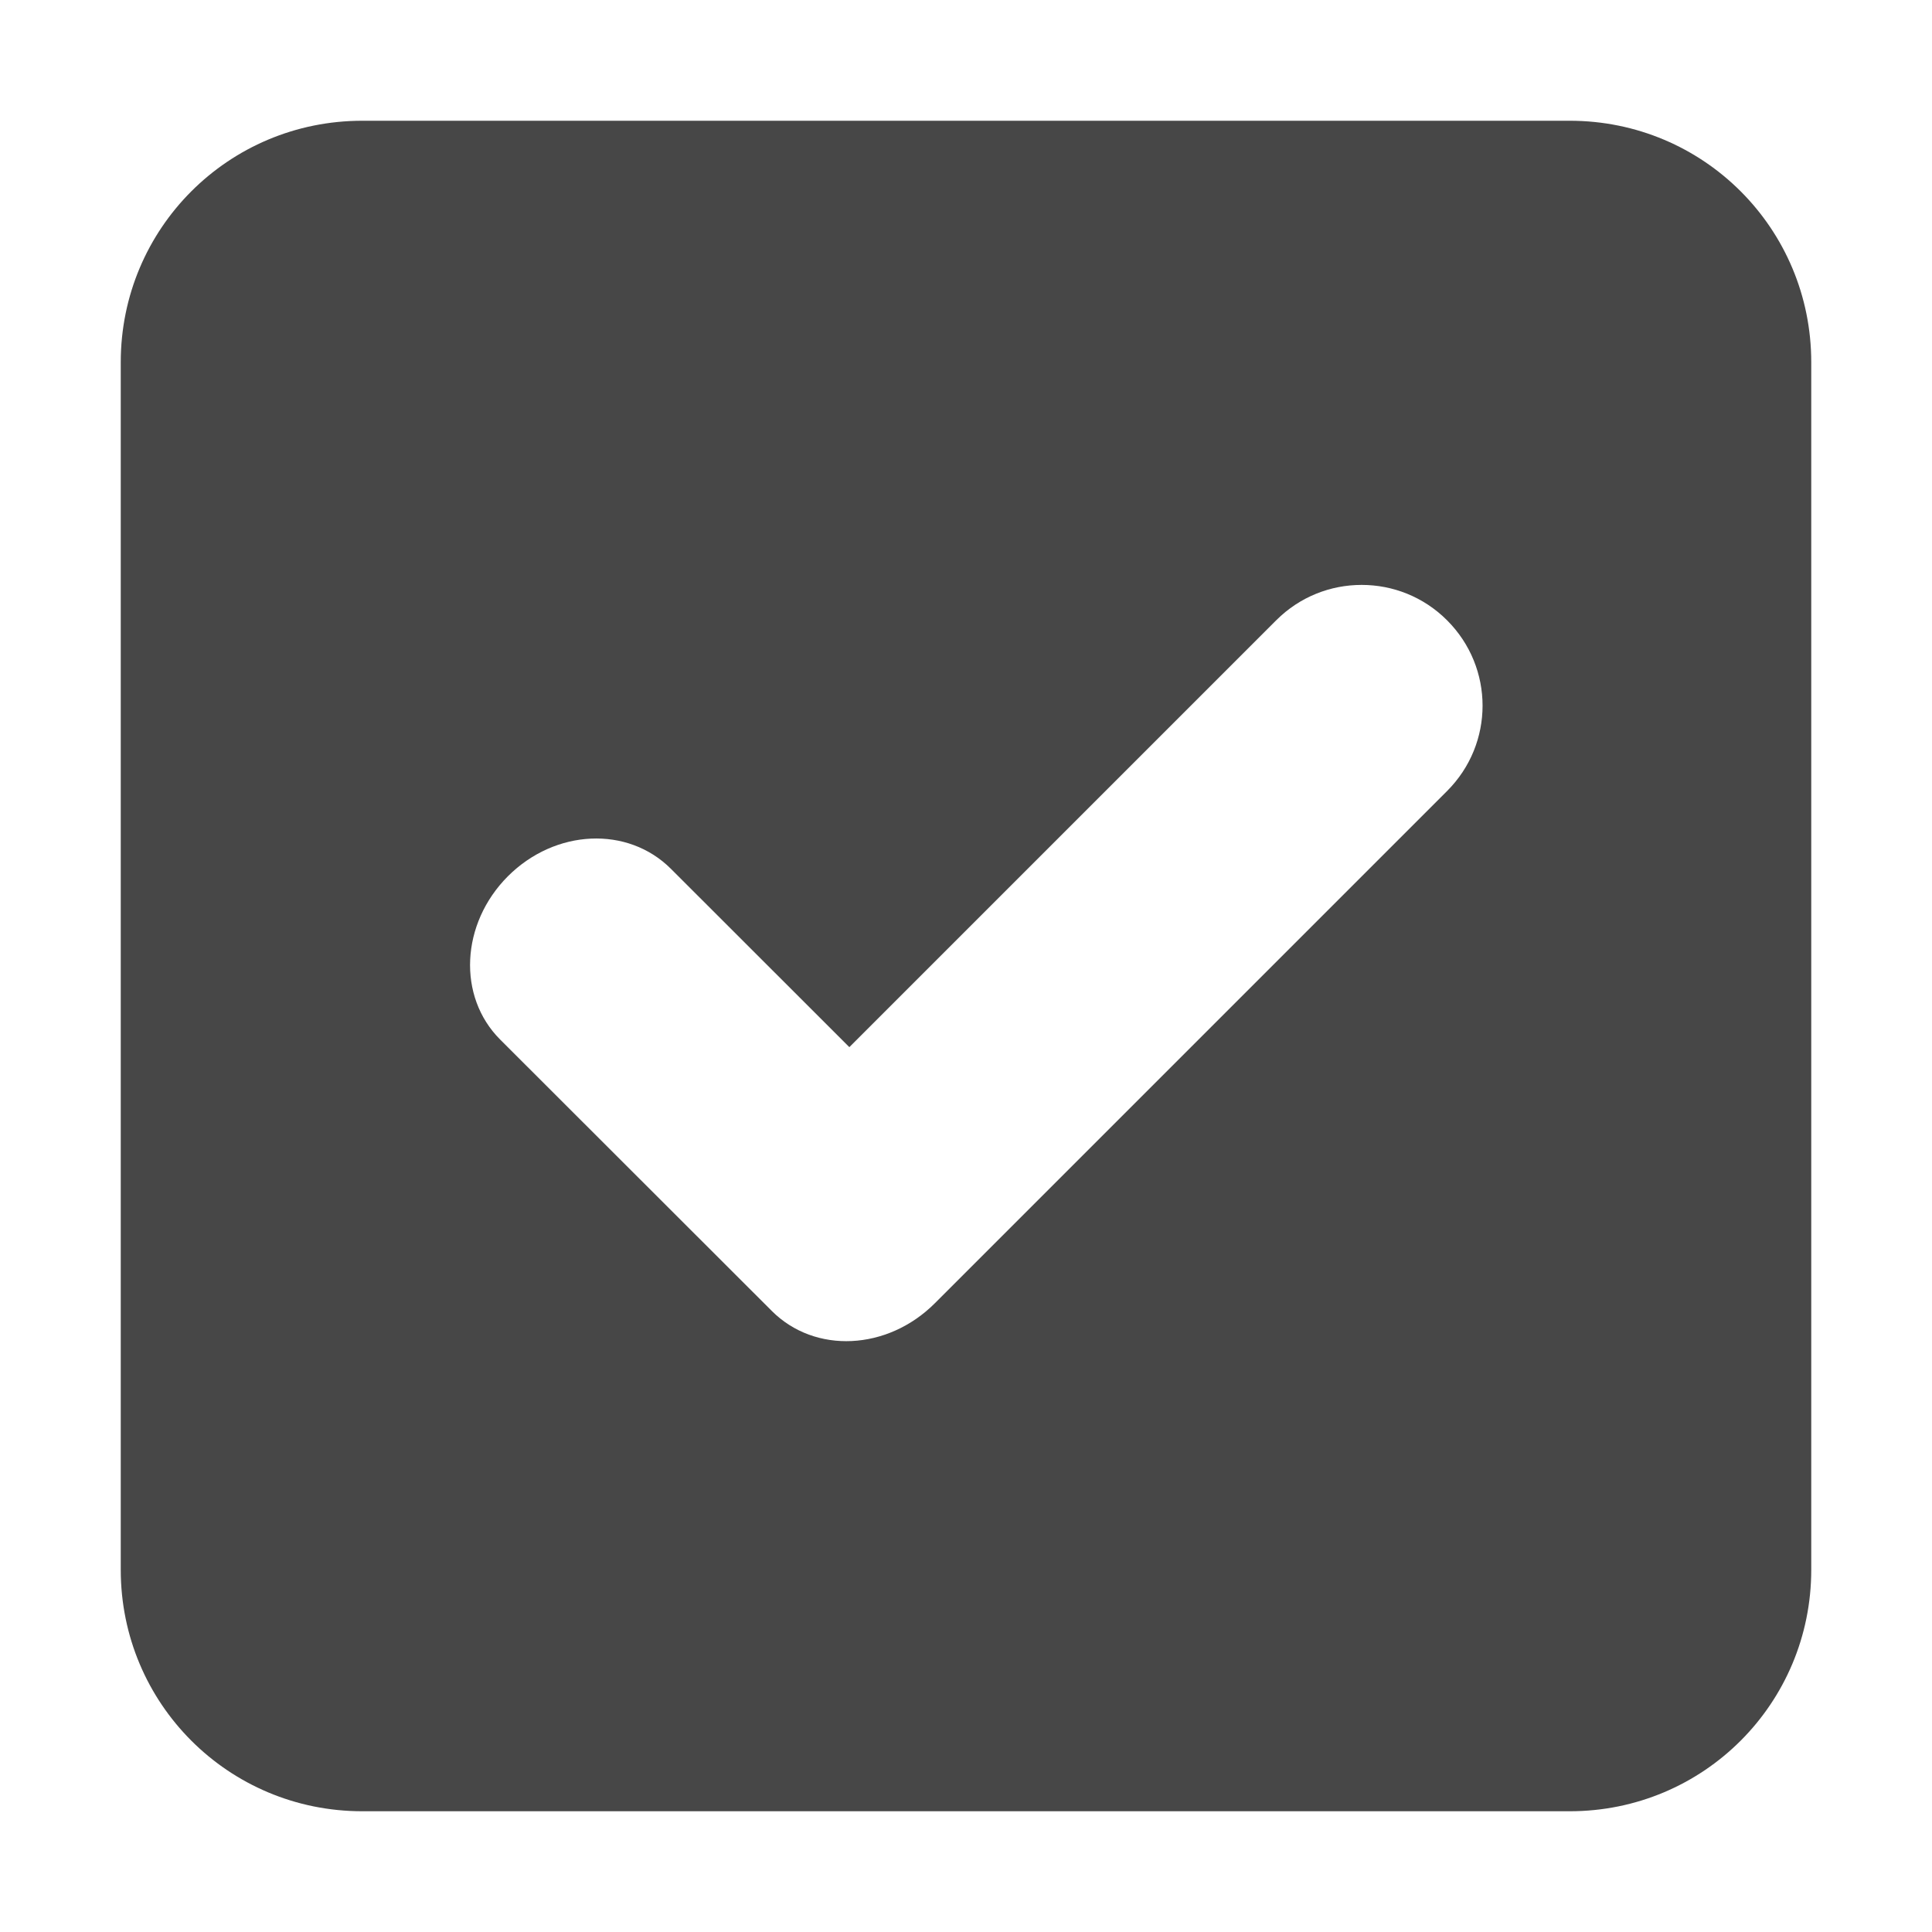
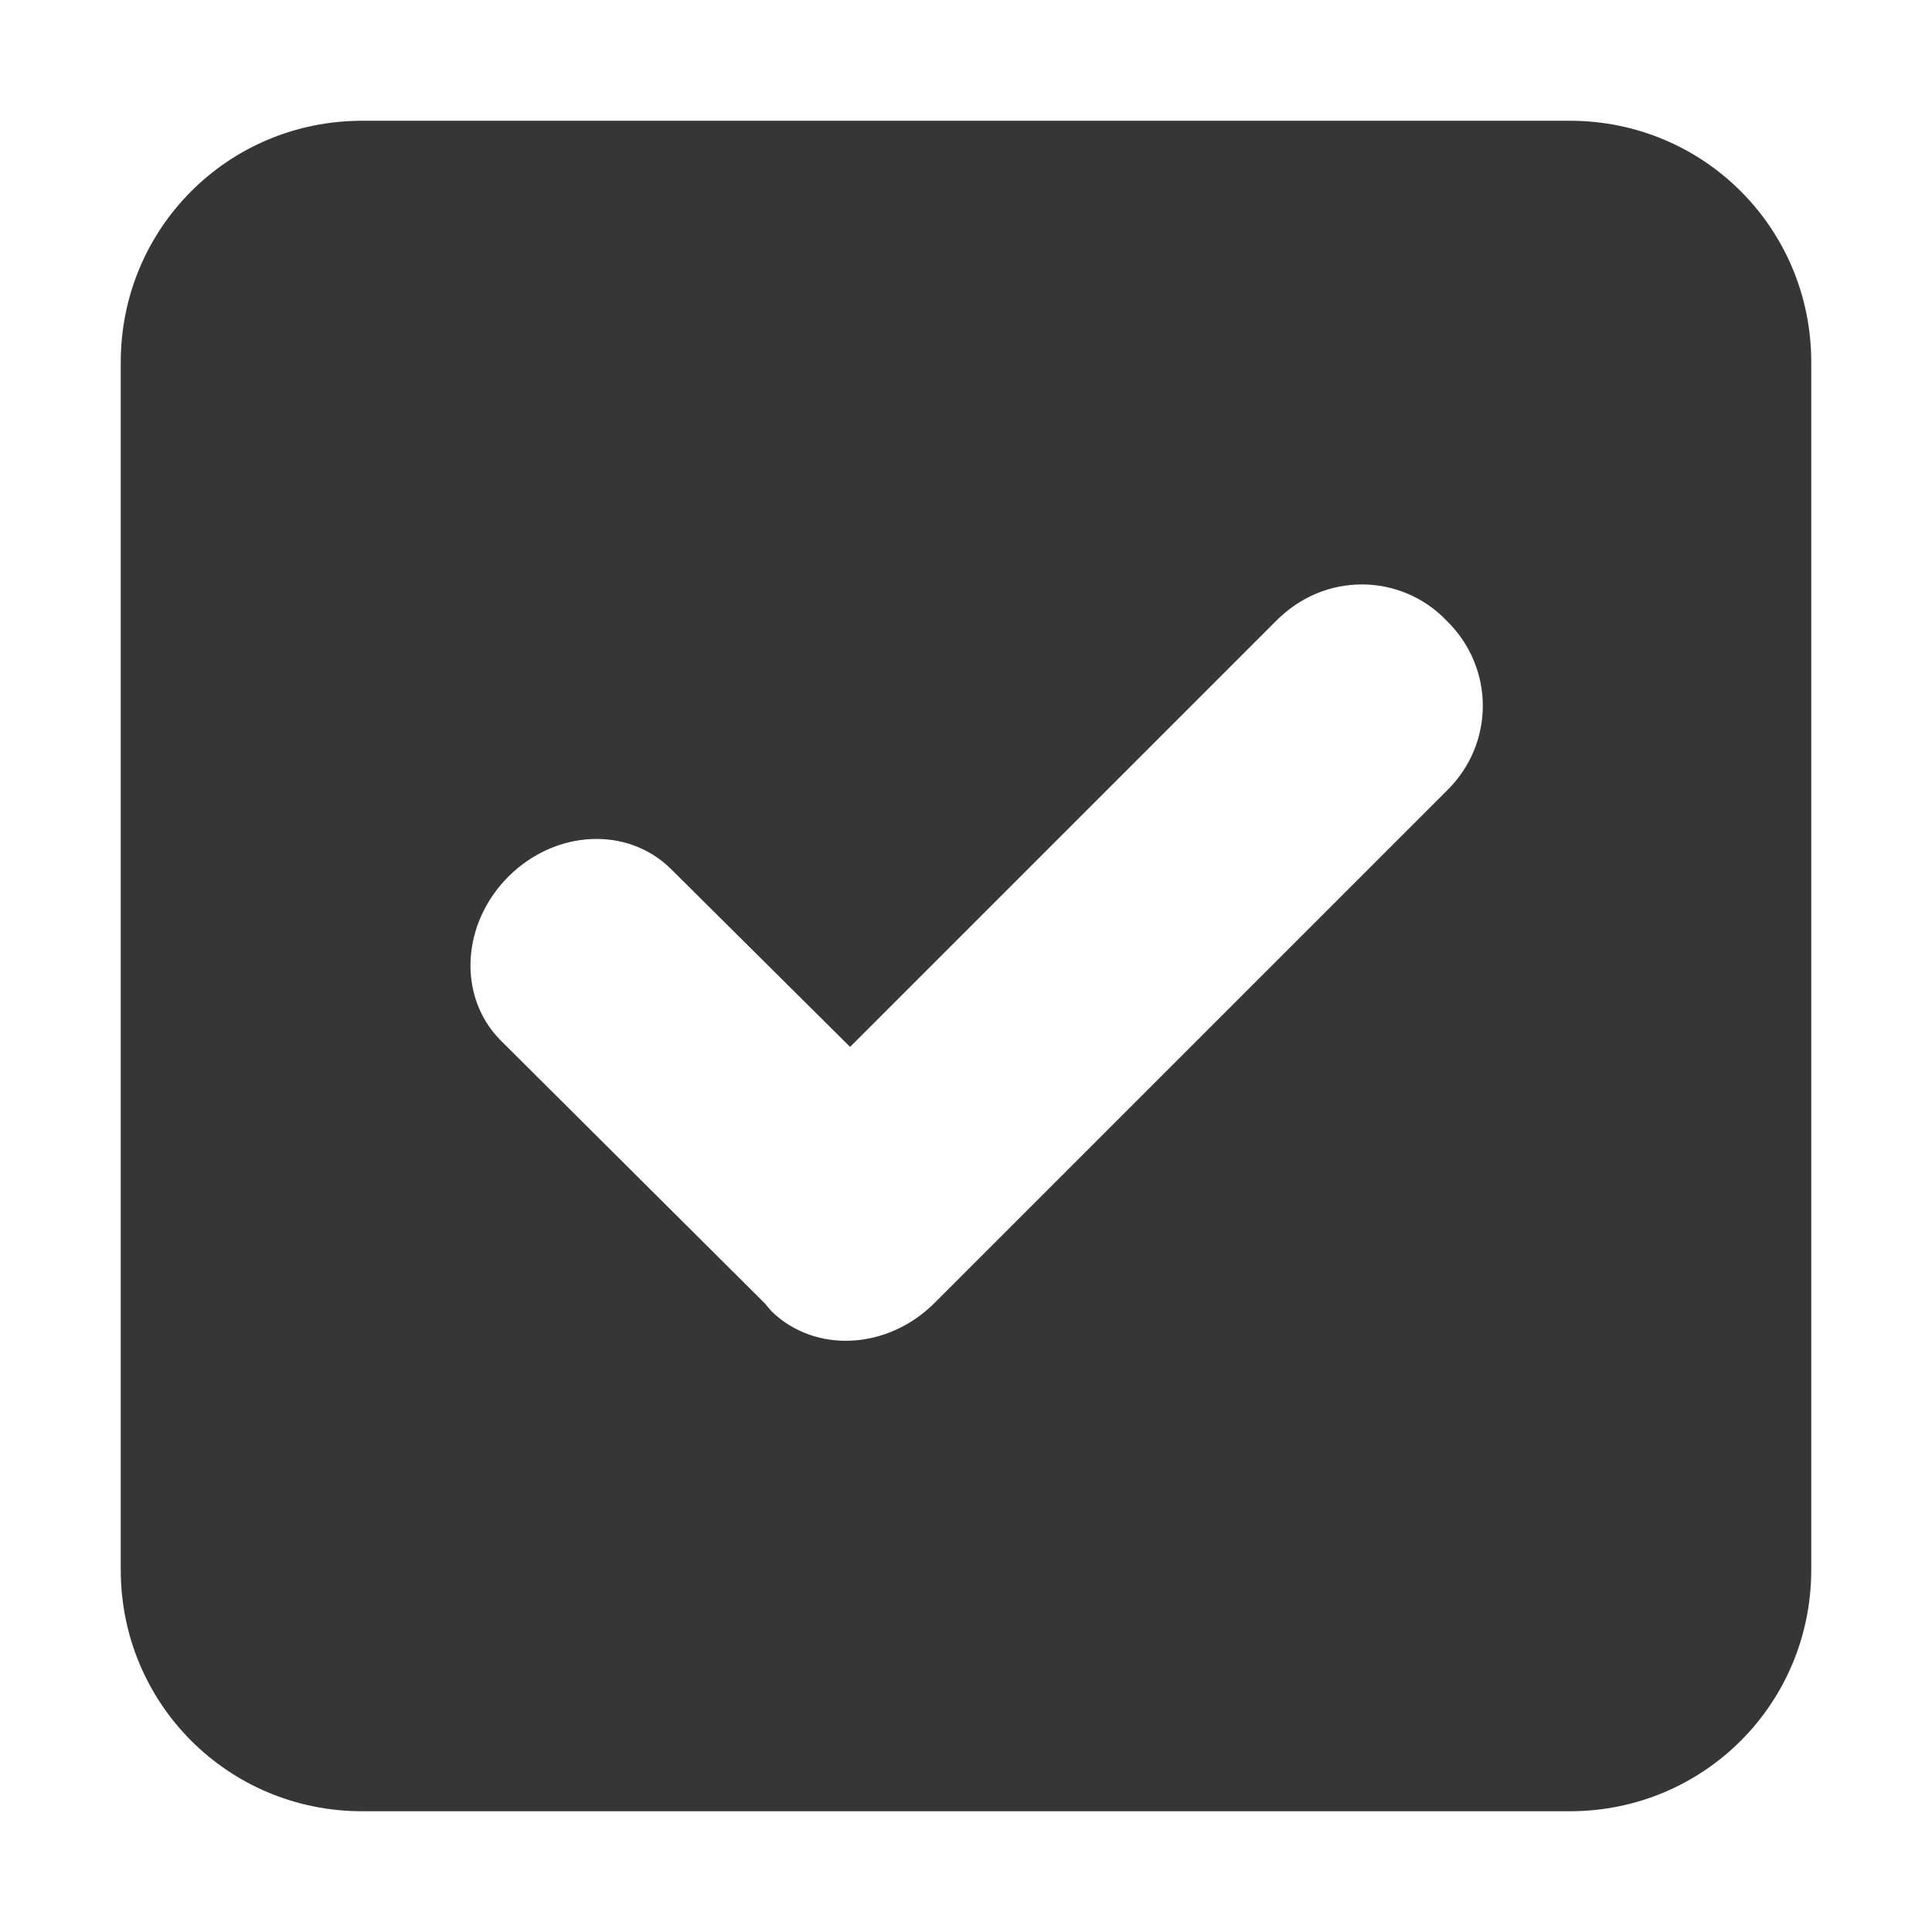
- <svg xmlns="http://www.w3.org/2000/svg" width="16" height="16" version="1.1">
-   <rect y="6.1719e-7" width="16" height="16" color="#000000" fill="none" />
-   <path d="m3 1c-1.108 0-2 0.892-2 2v10c0 1.108 0.892 2 2 2h10c1.108 0 2-0.892 2-2v-10c0-1.108-0.892-2-2-2h-10zm8.277 3.844c0.256 0 0.511 0.097 0.707 0.293 0.392 0.392 0.392 1.022 0 1.414l-4.242 4.242c-0.392 0.392-0.993 0.421-1.35 0.064l-0.064-0.064-2.186-2.184c-0.356-0.356-0.327-0.96 0.064-1.352 0.392-0.392 0.993-0.419 1.35-0.062l1.478 1.477 3.535-3.535c0.196-0.196 0.451-0.293 0.707-0.293z" color="#000000" fill="#474747" style="paint-order:fill markers stroke" />
-   <rect transform="rotate(45)" x="8.107" y="1.157" width="3" height="1" fill-opacity="0" />
+ <svg xmlns="http://www.w3.org/2000/svg" width="16" height="16">
+   <g class="layer">
+     <path d="m3,1c-1.11,0 -2,0.89 -2,2l0,10c0,1.11 0.89,2 2,2l10,0c1.11,0 2,-0.89 2,-2l0,-10c0,-1.11 -0.89,-2 -2,-2l-10,0zm8.28,3.84c0.25,0 0.51,0.1 0.7,0.3c0.4,0.39 0.4,1.02 0,1.41l-4.24,4.24c-0.39,0.39 -0.99,0.42 -1.35,0.07l-0.06,-0.07l-2.19,-2.18c-0.35,-0.36 -0.32,-0.96 0.07,-1.35c0.39,-0.39 0.99,-0.42 1.35,-0.06l1.48,1.47l3.53,-3.53c0.2,-0.2 0.45,-0.3 0.71,-0.3z" fill="#363636" id="svg_1" />
+   </g>
</svg>
